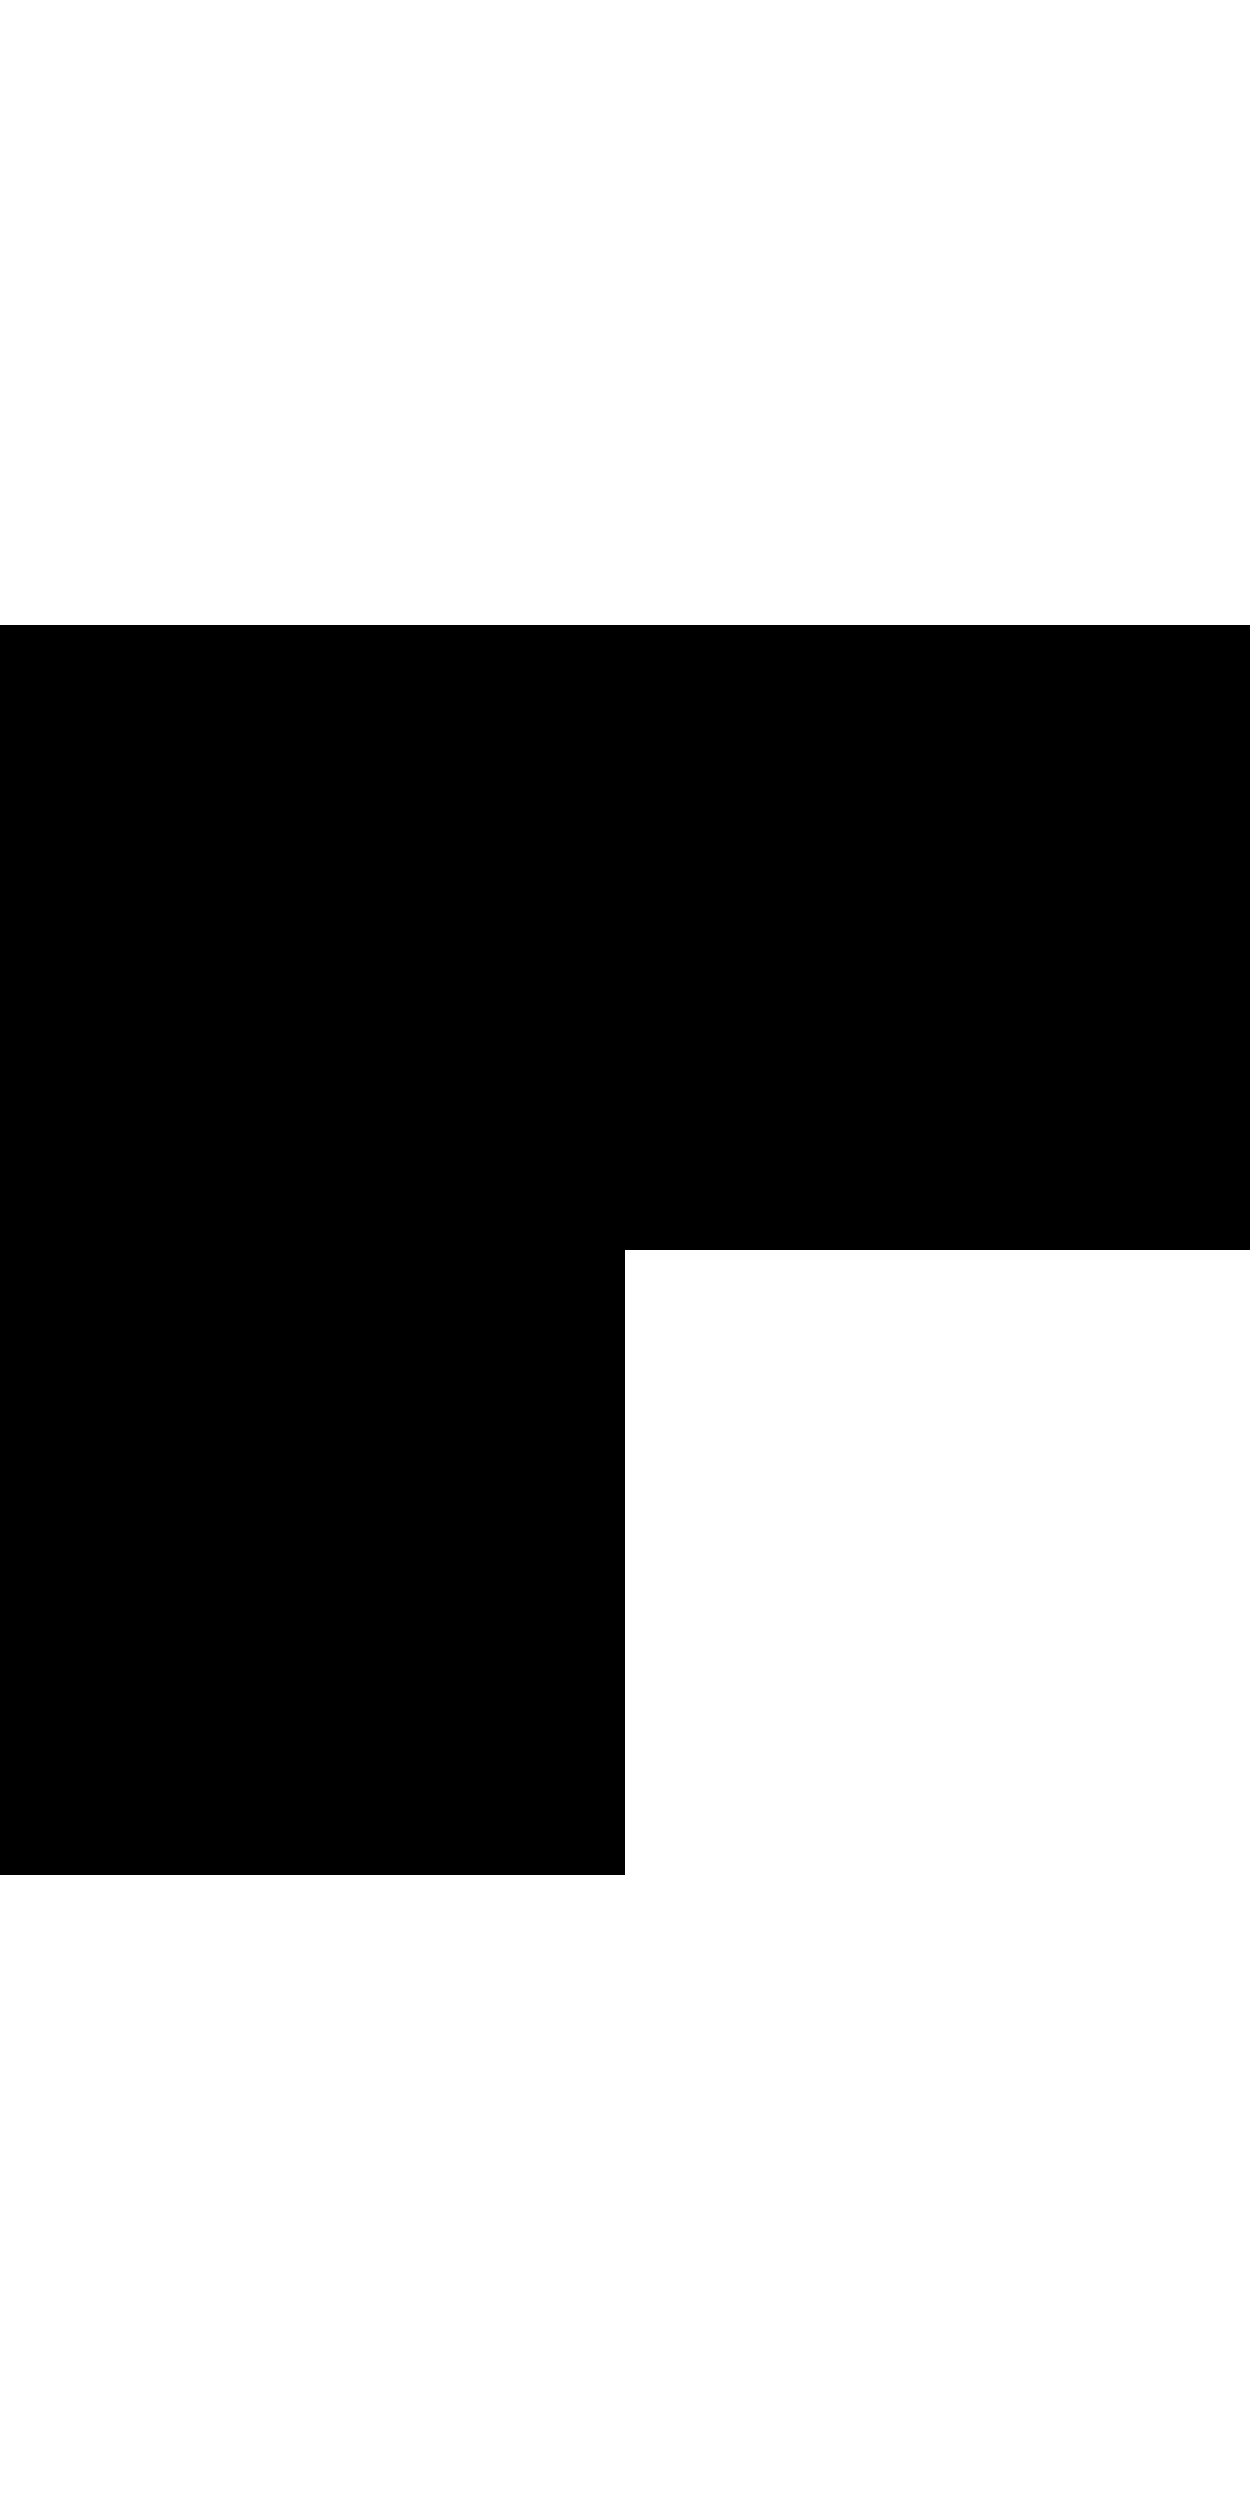
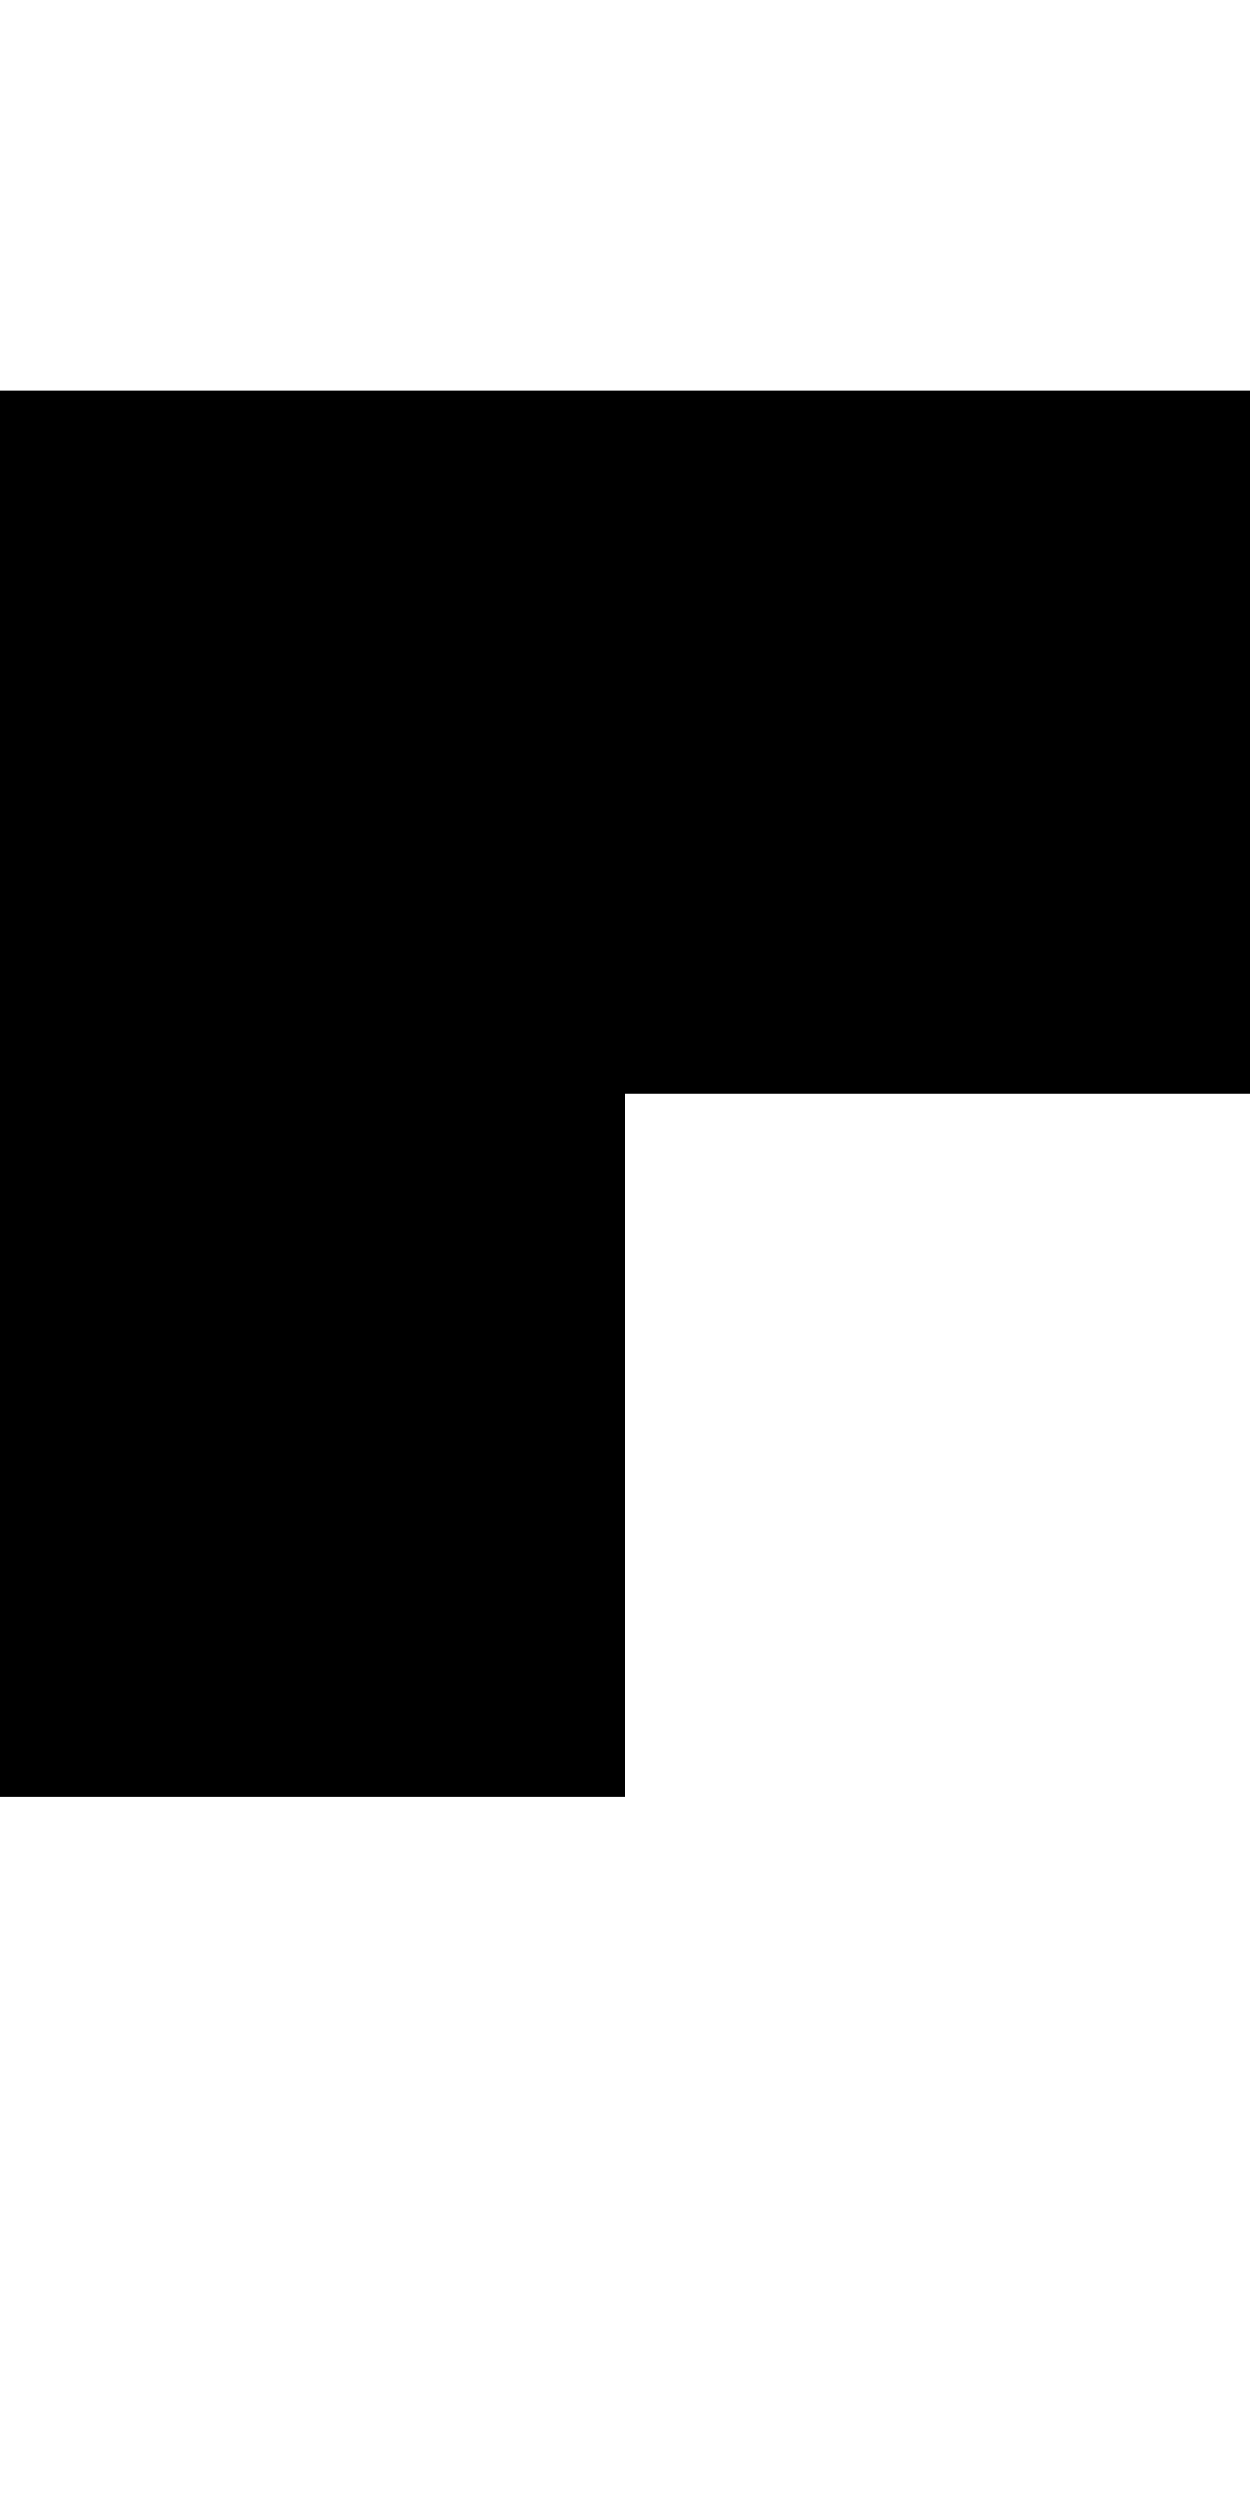
- <svg xmlns="http://www.w3.org/2000/svg" version="1.1" width="1024" height="2048" id="svg3355">
+ <svg xmlns="http://www.w3.org/2000/svg" id="svg3355" height="2048" width="1024" version="1.1">
  <defs id="defs3357" />
-   <path d="m 1024,512 -1024,0 0,1024 512,0 0,-512 512,0 z" id="path3157-2-7-0" style="fill:#000000;fill-opacity:1;stroke:none;display:inline" />
+   <path style="display:inline;fill:#000000;fill-opacity:1;stroke:none" id="path3157-2-7-0" d="M 1088,320 H -64 V 1472 H 512 V 896 h 576 z" />
</svg>
